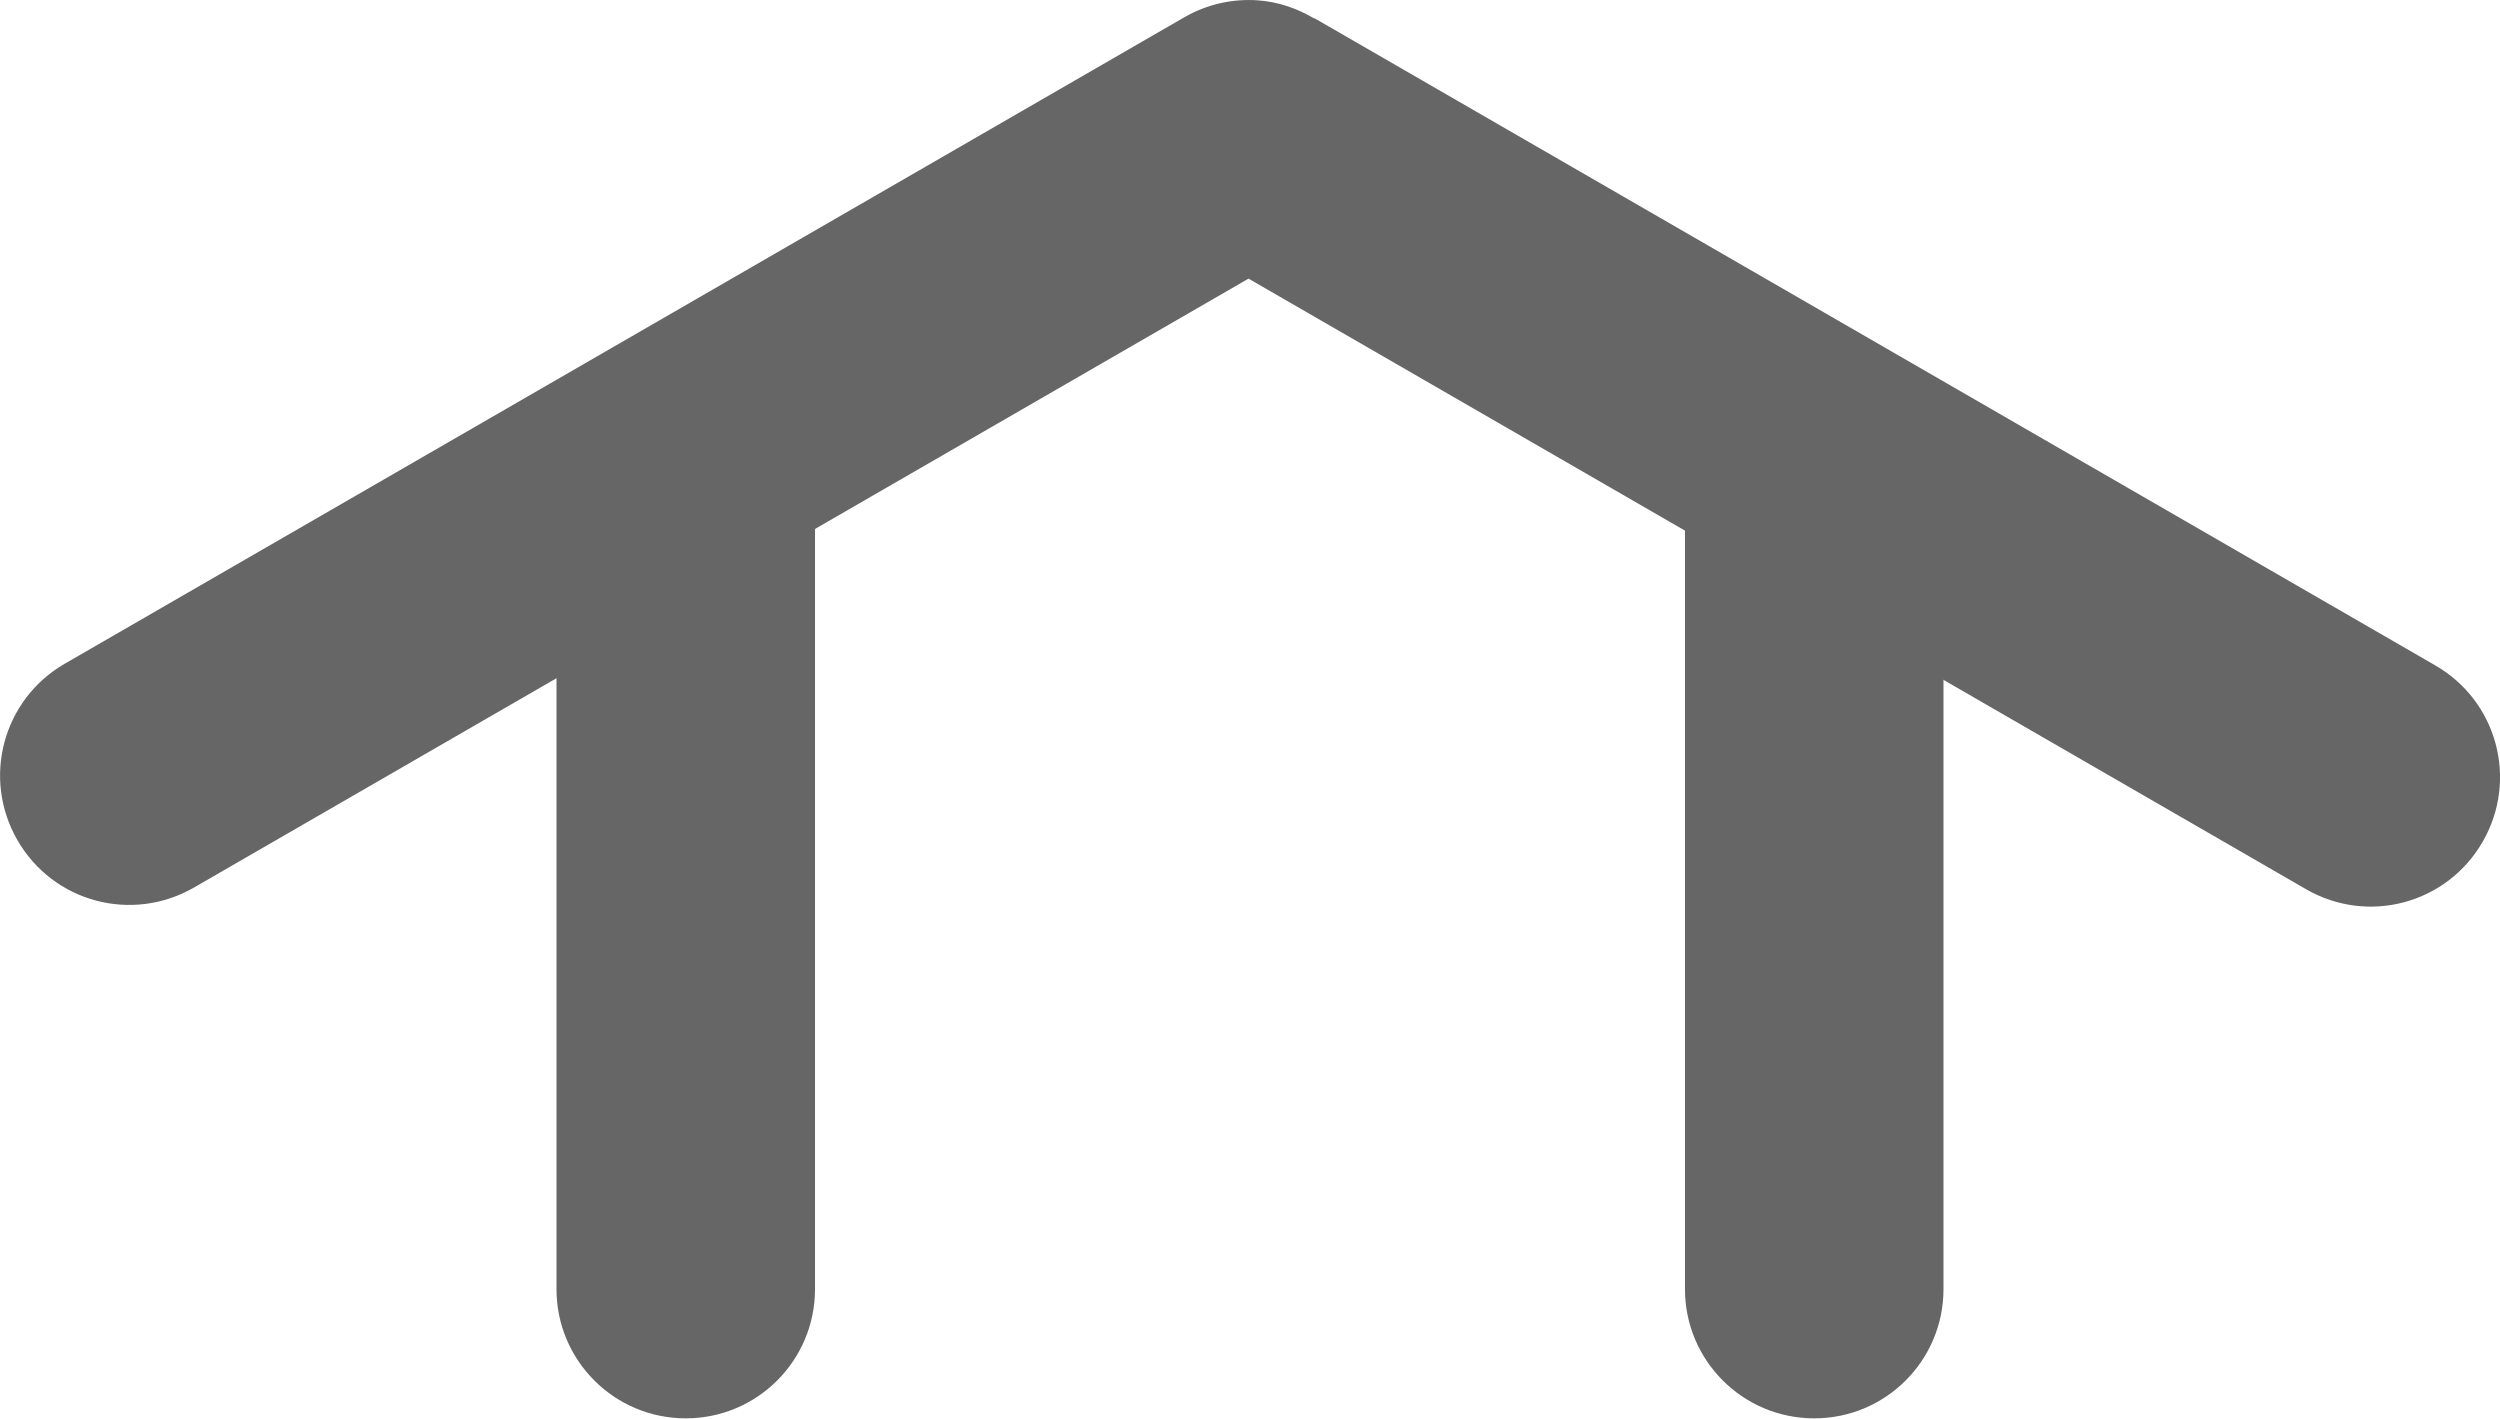
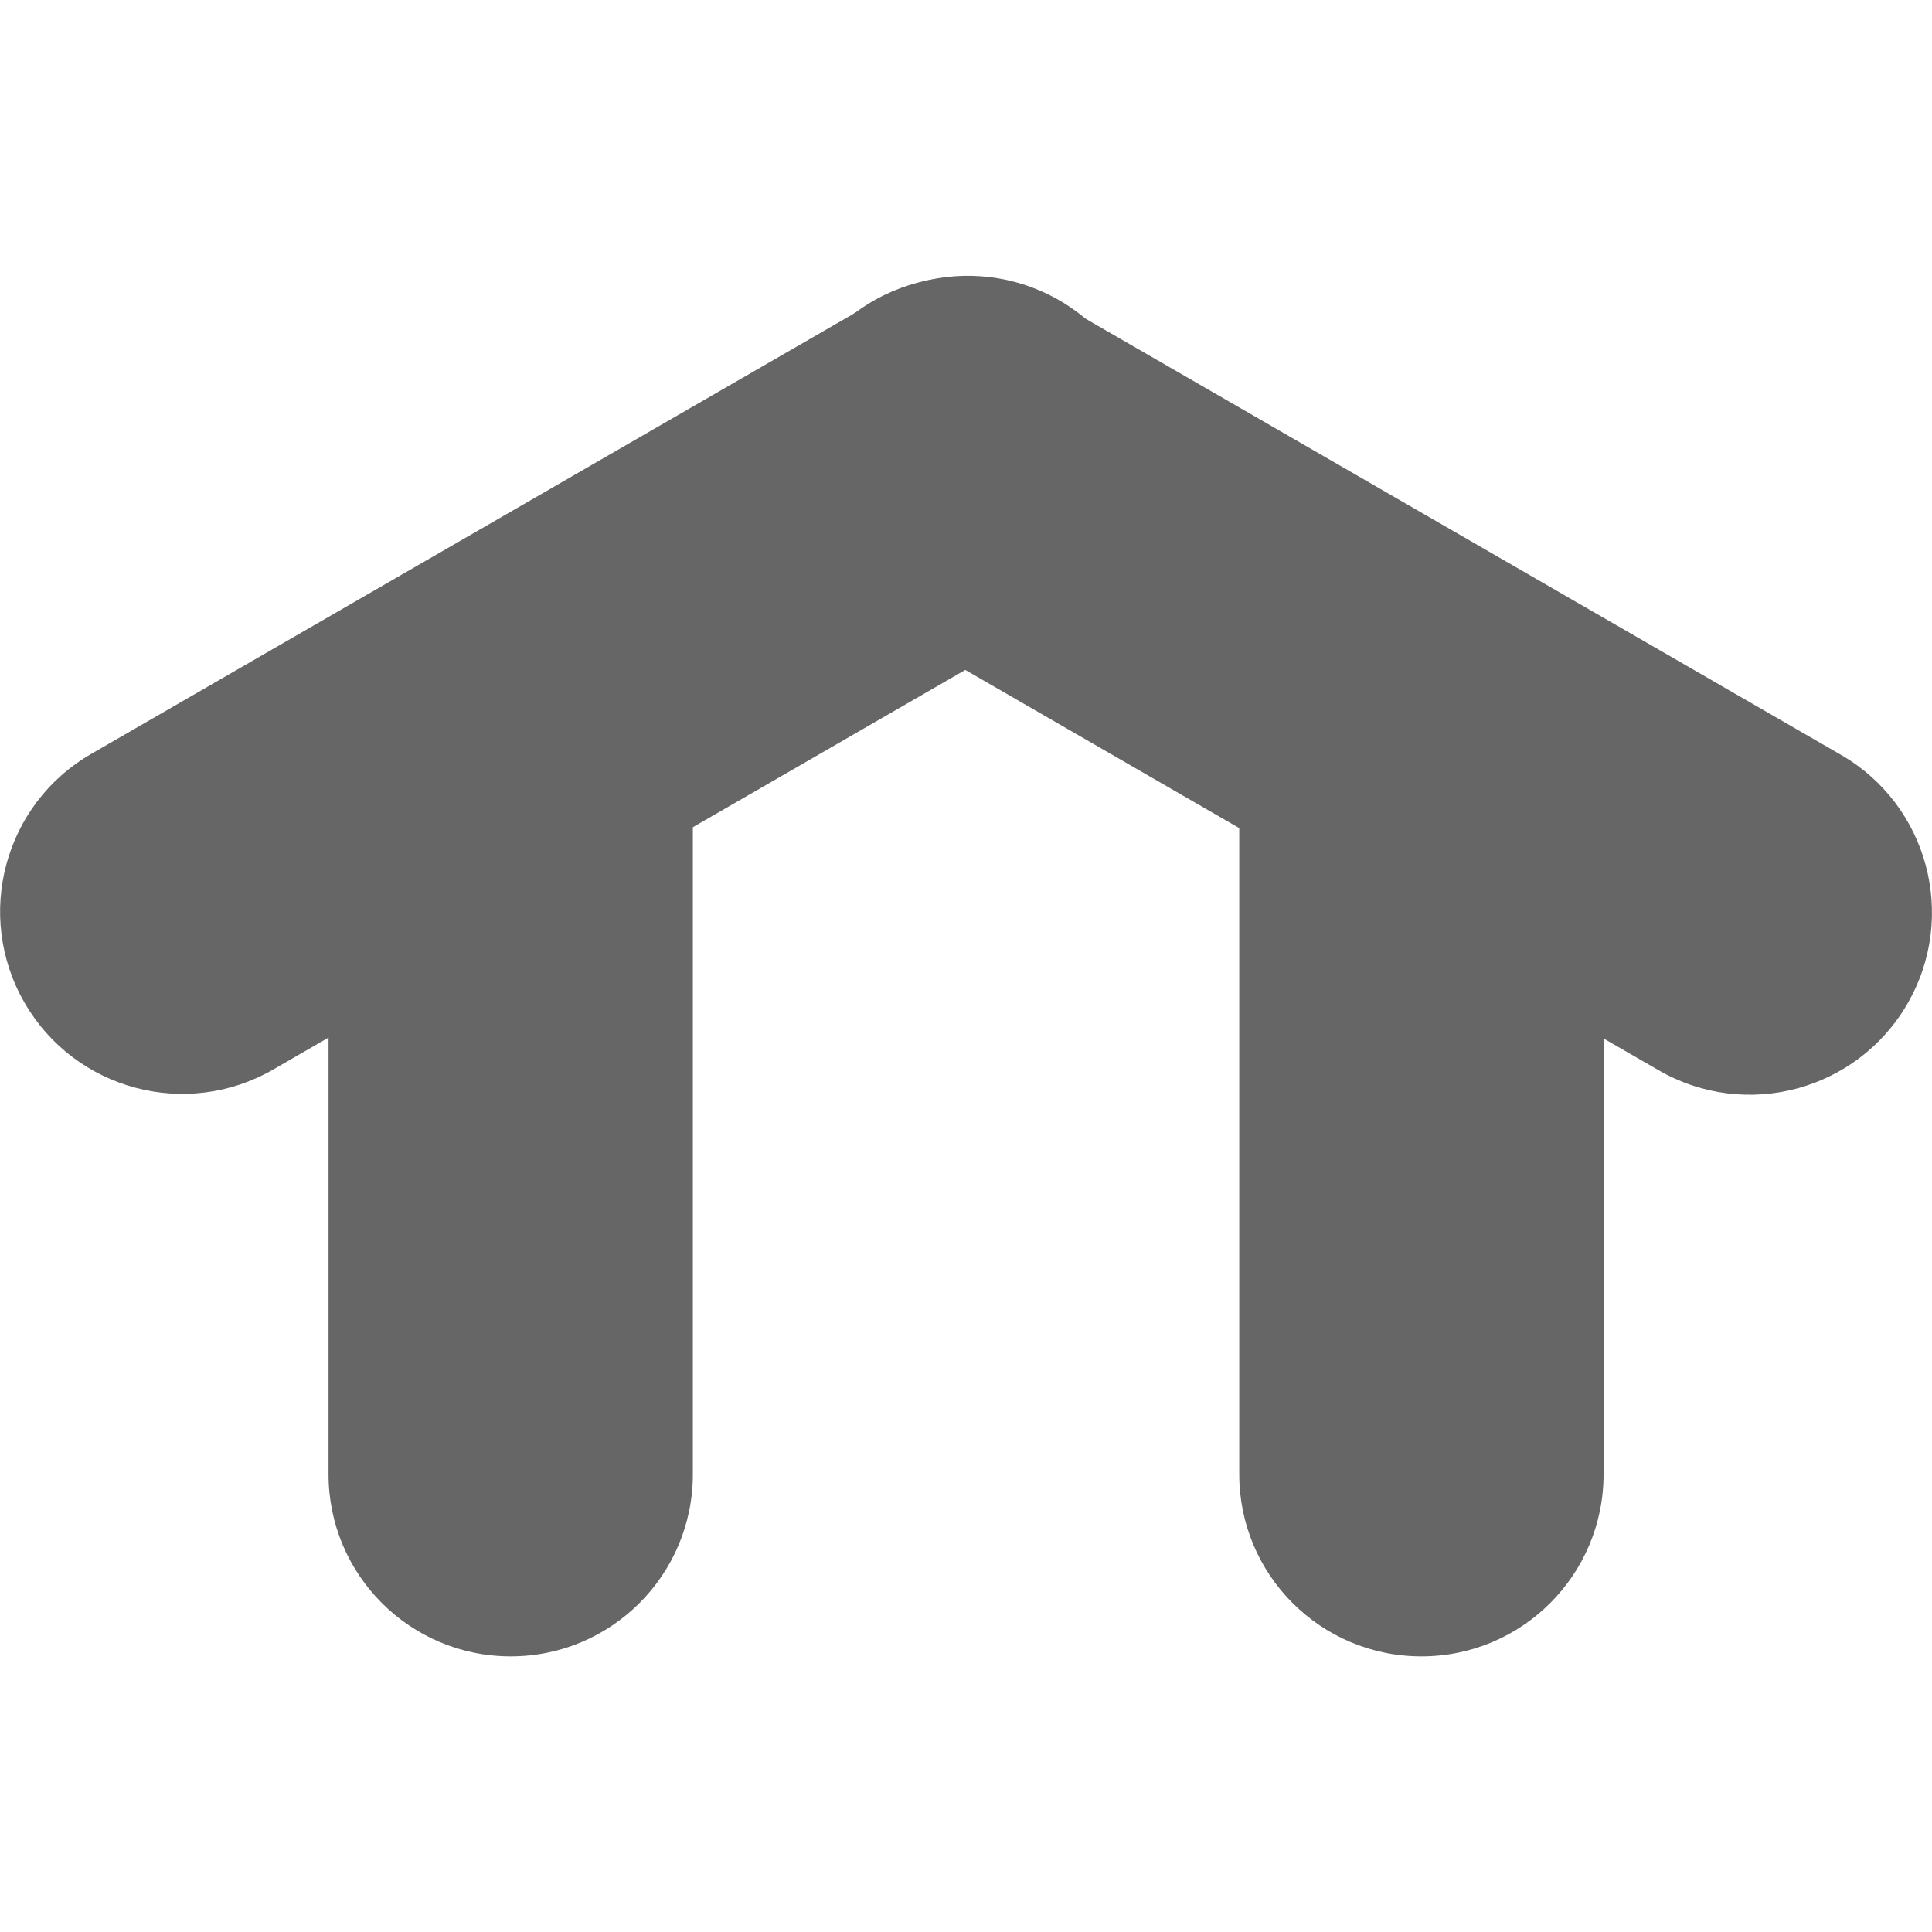
- <svg xmlns="http://www.w3.org/2000/svg" width="18.655mm" height="10.583mm" viewBox="0 0 18.655 10.583" version="1.1" id="svg338">
+ <svg xmlns="http://www.w3.org/2000/svg" width="48" height="48" viewBox="0 0 12.7 12.7" version="1.1" id="svg338">
  <defs id="defs332" />
  <g id="layer1" transform="translate(-75.33898,-117.9286)">
-     <g id="g5155" transform="matrix(0.911231,0,0,0.911231,46.99885,-5.670138)">
-       <path id="rect5128" style="fill:#666666;fill-opacity:1;stroke:none;stroke-width:0;stroke-miterlimit:4;stroke-dasharray:none;stroke-opacity:0" d="m 41.4,135.642 c -0.203,-0.014 -0.413,0.03 -0.603,0.14 l -9.165,5.292 c -0.508,0.293 -0.681,0.938 -0.388,1.446 0.293,0.508 0.938,0.68 1.446,0.387 l 8.635,-4.986 8.66,5 c 0.508,0.293 1.153,0.12 1.446,-0.388 0.293,-0.508 0.12,-1.152 -0.388,-1.445 l -9.165,-5.292 c -0.008,-0.005 -0.017,-0.007 -0.025,-0.011 -0.139,-0.081 -0.293,-0.132 -0.453,-0.143 z" />
-       <g id="g5149">
-         <rect style="fill:#666666;fill-opacity:1;stroke:none;stroke-width:0;stroke-miterlimit:4;stroke-dasharray:none;stroke-opacity:0" id="rect5124" width="8.467" height="2.117" x="138.787" y="-37.775" rx="1.058" ry="1.058" transform="rotate(90)" />
-         <rect style="fill:#666666;fill-opacity:1;stroke:none;stroke-width:0;stroke-miterlimit:4;stroke-dasharray:none;stroke-opacity:0" id="rect5132" width="8.467" height="2.117" x="138.787" y="-47.016" rx="1.058" ry="1.058" transform="rotate(90)" />
+     <g id="g865" transform="matrix(1.131252,0,0,1.131252,-11.4563,-20.44866)">
+       <g id="g853">
+         <rect style="fill:#666666;fill-opacity:1;stroke-width:0;stroke-opacity:0" id="rect843" width="2.117" height="5.871" x="78.634" y="126.076" ry="1.058" />
+         <rect style="fill:#666666;fill-opacity:1;stroke-width:0;stroke-opacity:0" id="rect845" width="2.117" height="5.871" x="83.926" y="126.076" ry="1.058" />
+       </g>
+       <g id="g857" transform="translate(-0.05093134)">
+         <rect style="fill:#666666;fill-opacity:1;stroke-width:0;stroke-opacity:0" id="rect849" width="7.389" height="2.117" x="132.777" y="65.996" ry="1.058" transform="rotate(30)" />
+         <rect style="fill:#666666;fill-opacity:1;stroke-width:0;stroke-opacity:0" id="rect847" width="7.389" height="2.117" x="2.539" y="148.381" ry="1.058" transform="rotate(-30)" />
      </g>
    </g>
  </g>
</svg>
